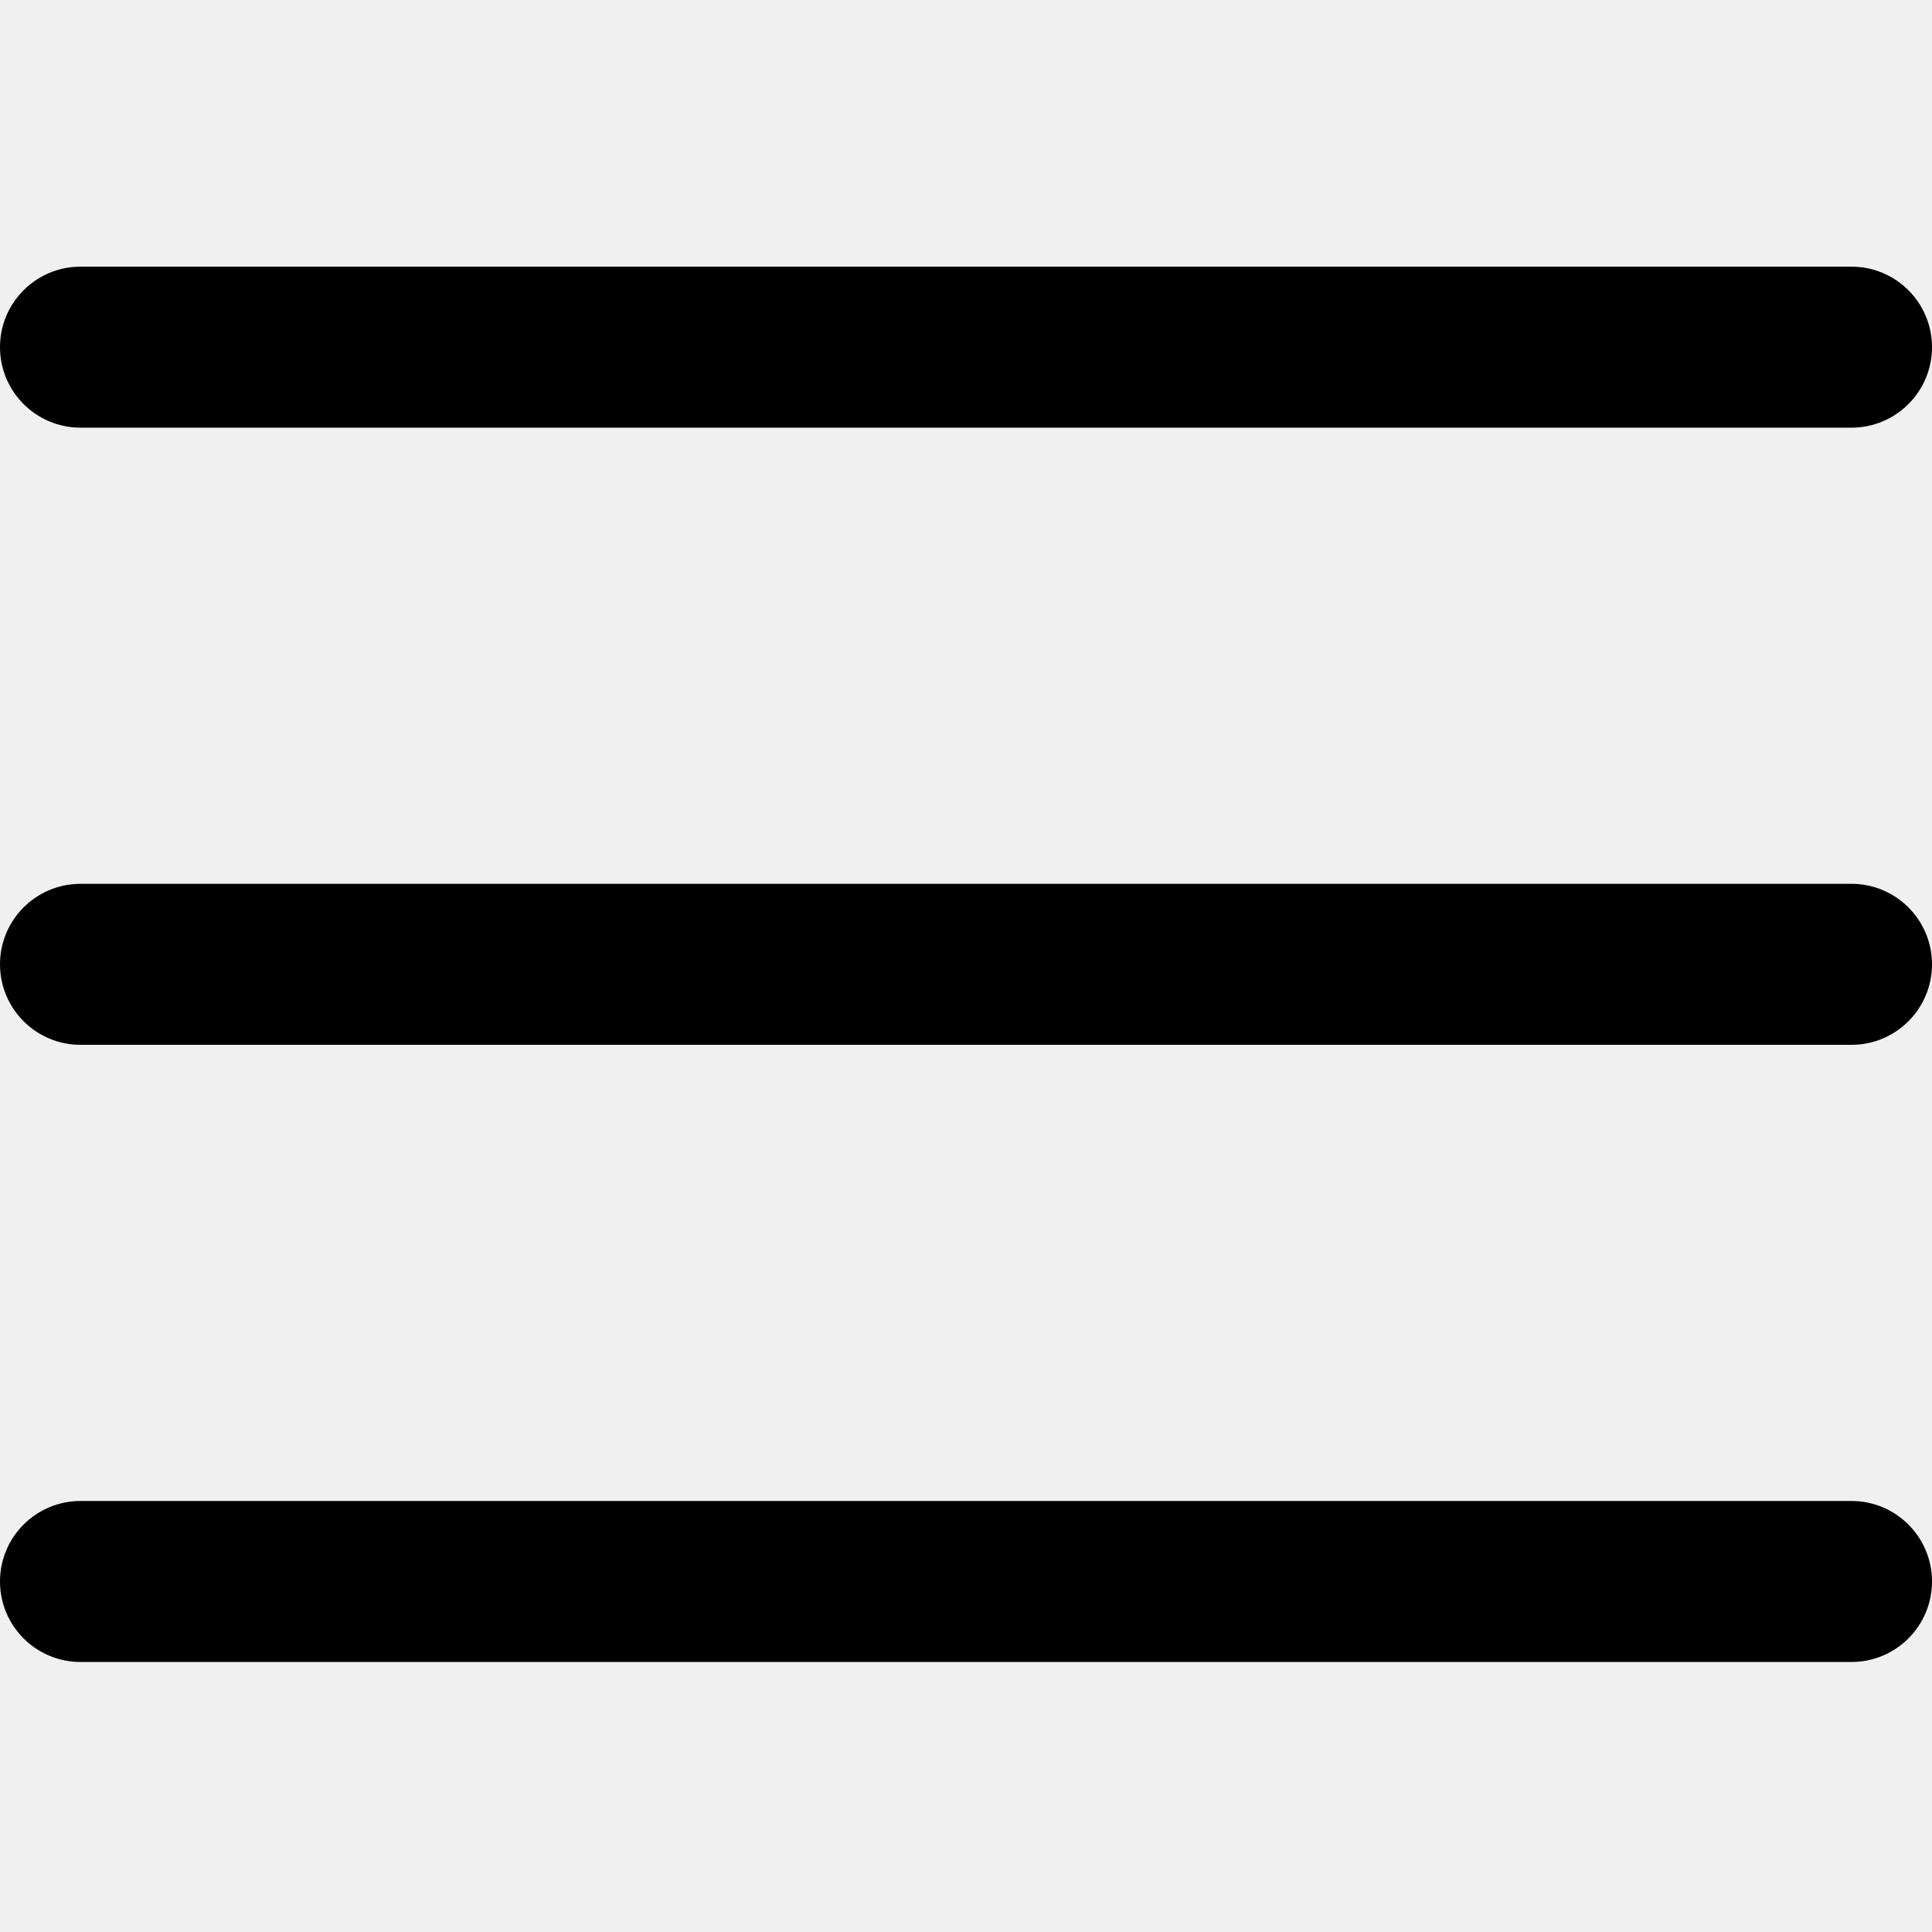
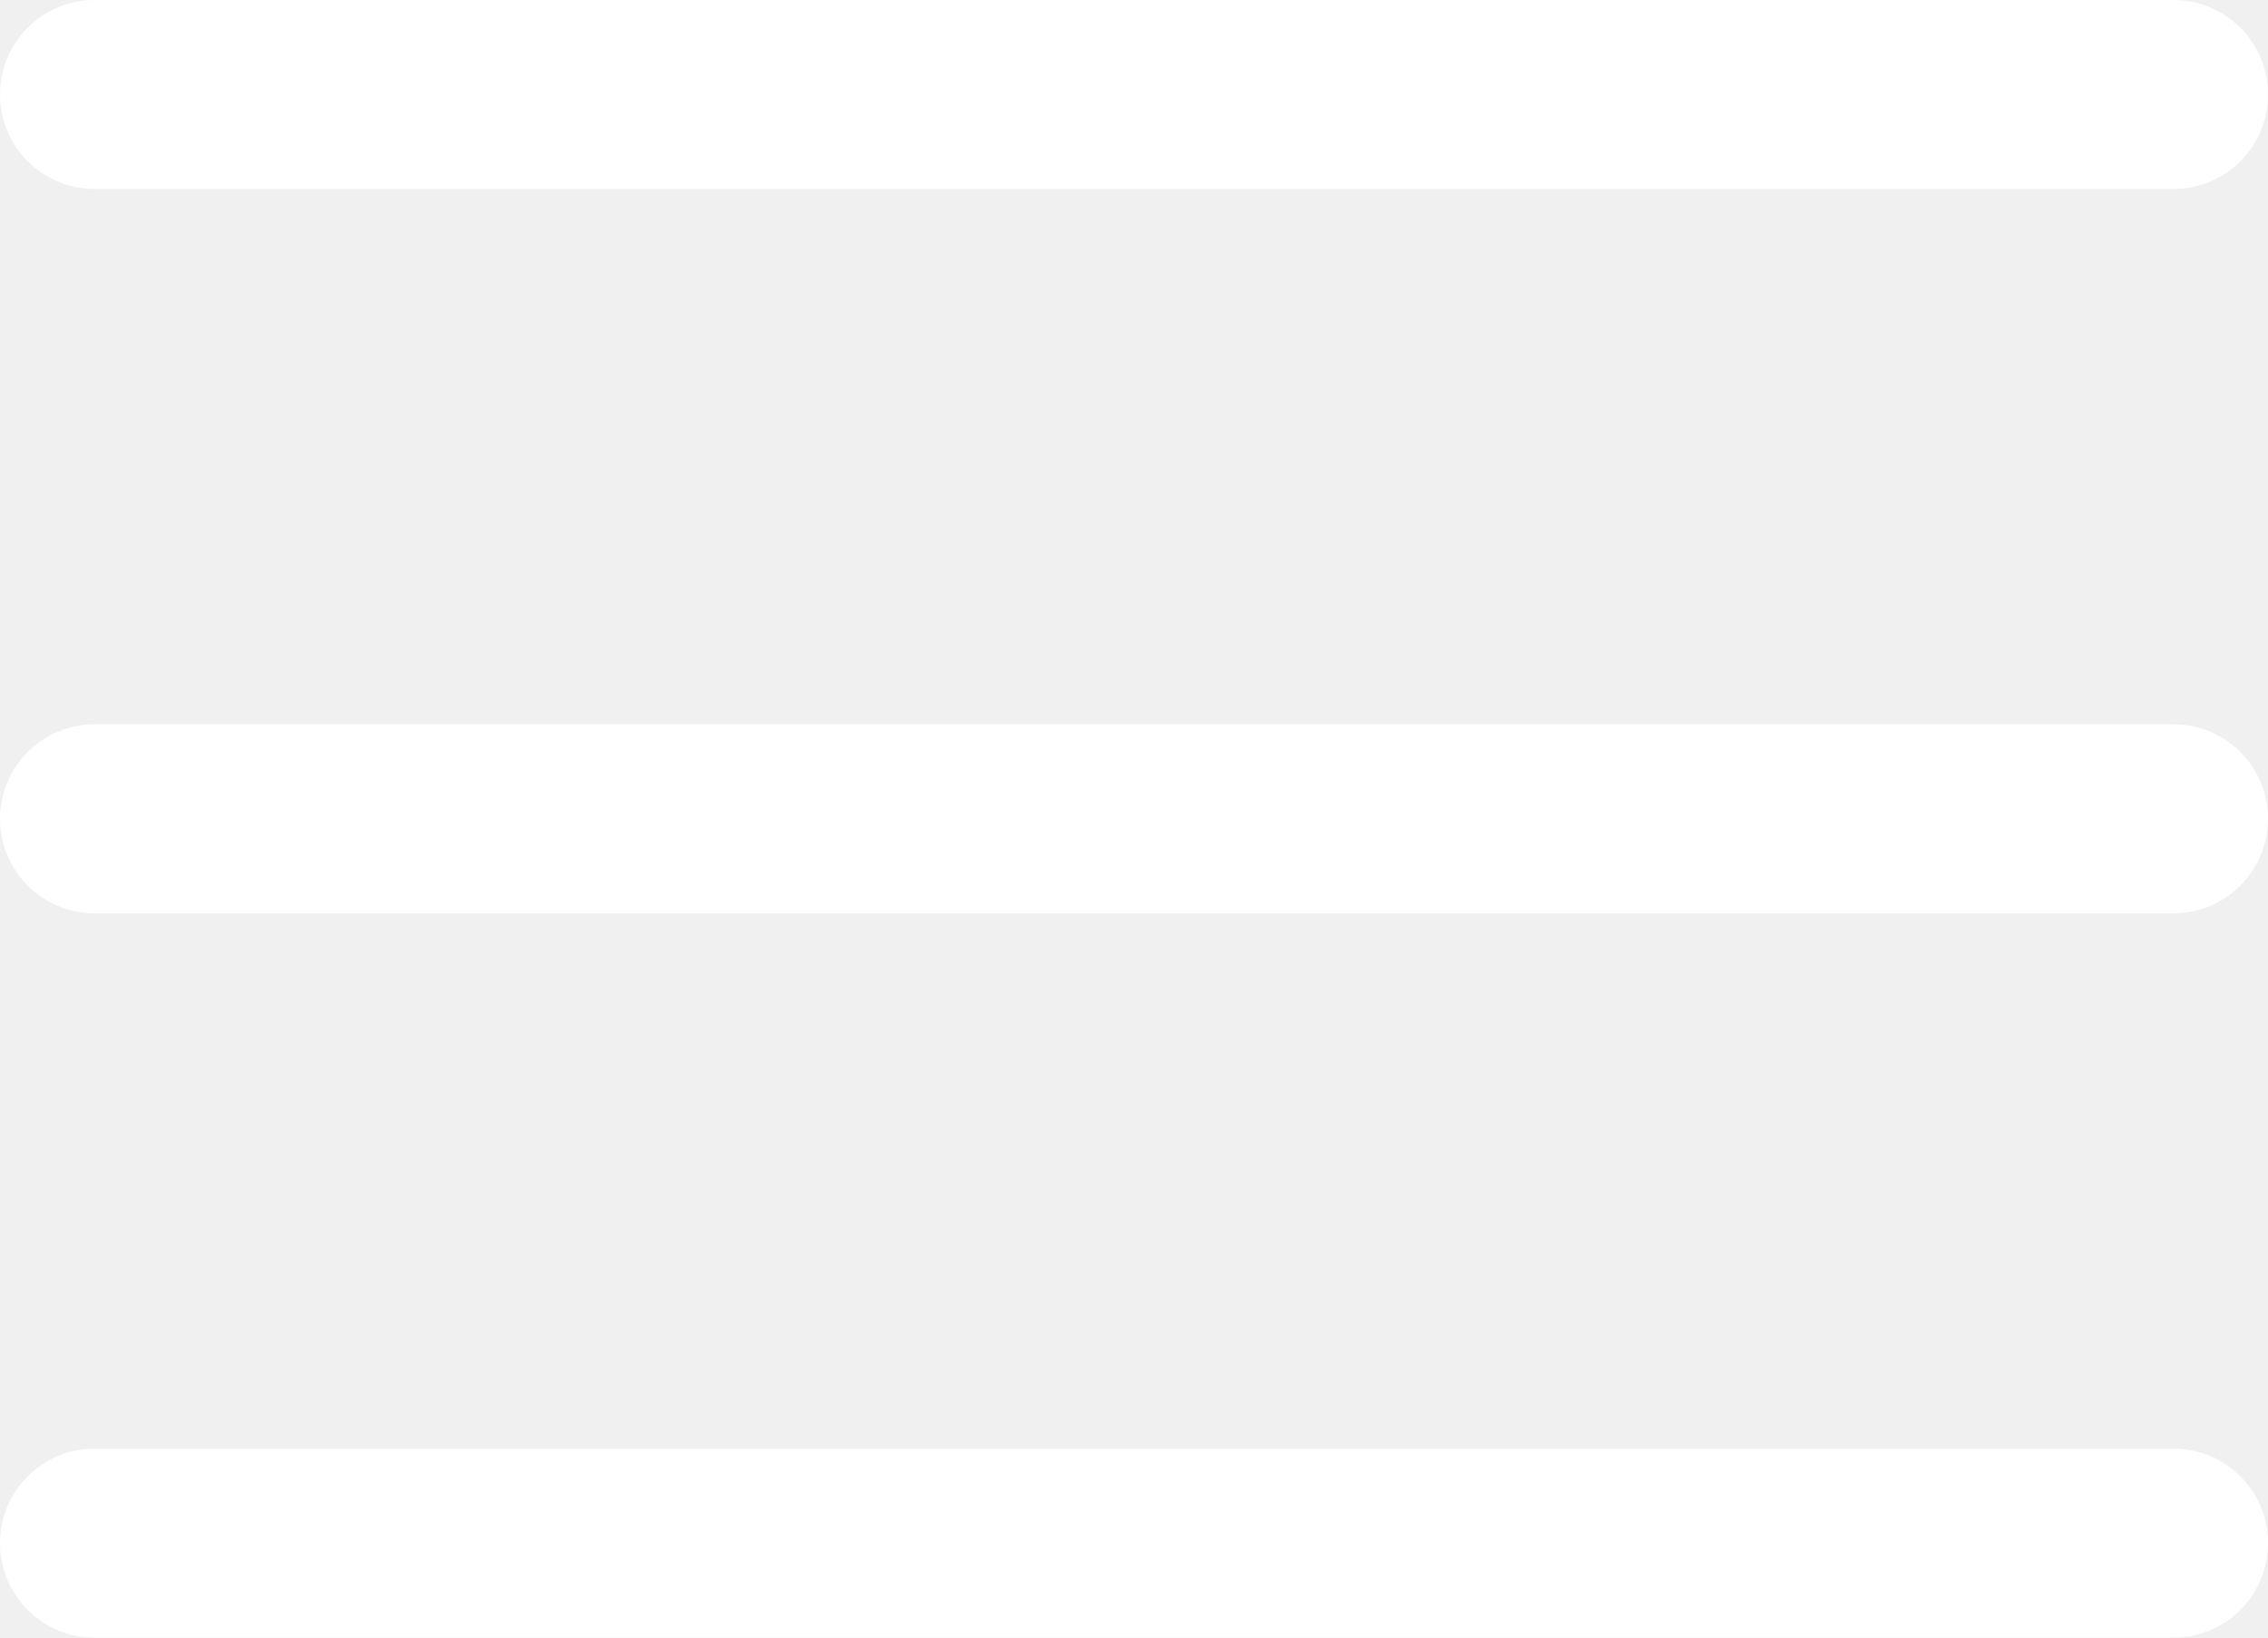
- <svg xmlns="http://www.w3.org/2000/svg" height="384pt" viewBox="0 -53 384 384" width="384pt">
-   <path d="m368 154.668h-352c-8.832 0-16-7.168-16-16s7.168-16 16-16h352c8.832 0 16 7.168 16 16s-7.168 16-16 16zm0 0" />
-   <path d="m368 32h-352c-8.832 0-16-7.168-16-16s7.168-16 16-16h352c8.832 0 16 7.168 16 16s-7.168 16-16 16zm0 0" />
-   <path d="m368 277.332h-352c-8.832 0-16-7.168-16-16s7.168-16 16-16h352c8.832 0 16 7.168 16 16s-7.168 16-16 16zm0 0" />
+ <svg xmlns="http://www.w3.org/2000/svg" id="menu_2_" data-name="menu (2)" width="165.193" height="119.305" viewBox="0 0 165.193 119.305">
+   <path id="Path_51163" data-name="Path 51163" d="M158.31,136.434H6.883a6.883,6.883,0,0,1,0-13.766H158.31a6.883,6.883,0,0,1,0,13.766Zm0,0" transform="translate(0 -69.898)" fill="#fff" />
+   <path id="Path_51164" data-name="Path 51164" d="M158.31,13.766H6.883A6.883,6.883,0,0,1,6.883,0H158.31a6.883,6.883,0,1,1,0,13.766Zm0,0" fill="#fff" />
+   <path id="Path_51165" data-name="Path 51165" d="M158.31,259.1H6.883a6.883,6.883,0,0,1,0-13.766H158.31a6.883,6.883,0,0,1,0,13.766Zm0,0" transform="translate(0 -139.793)" fill="#fff" />
</svg>
